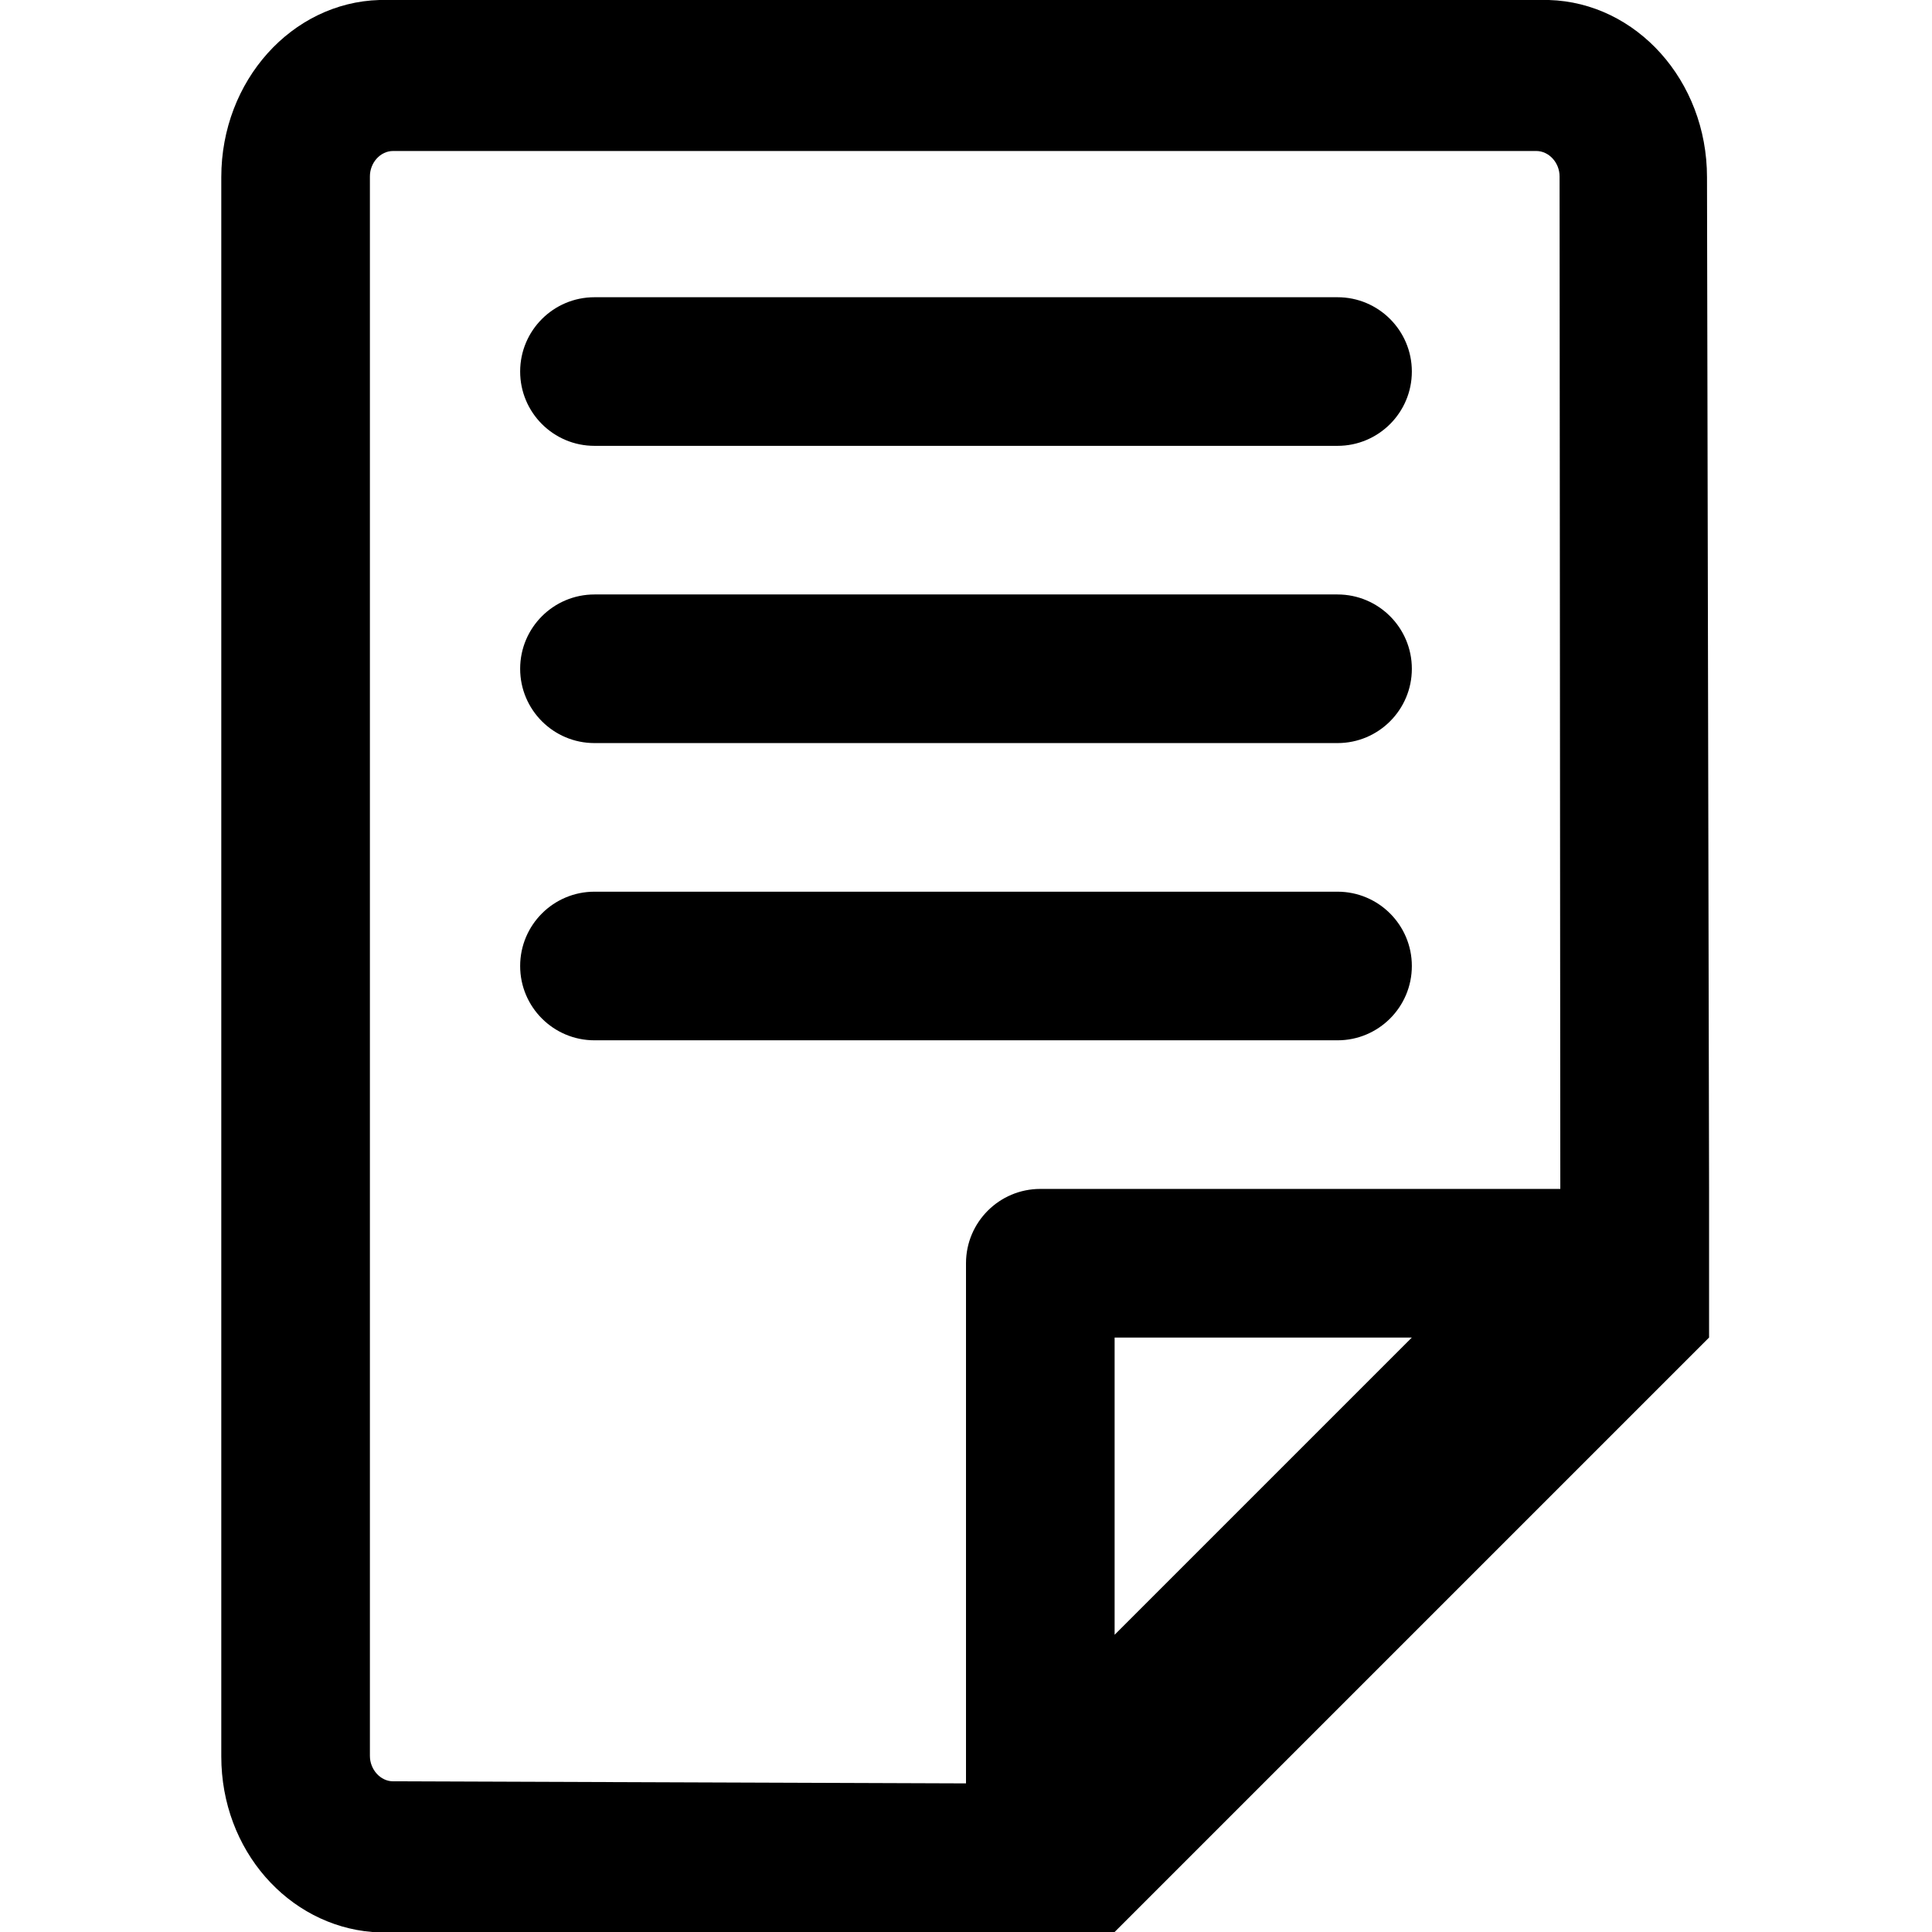
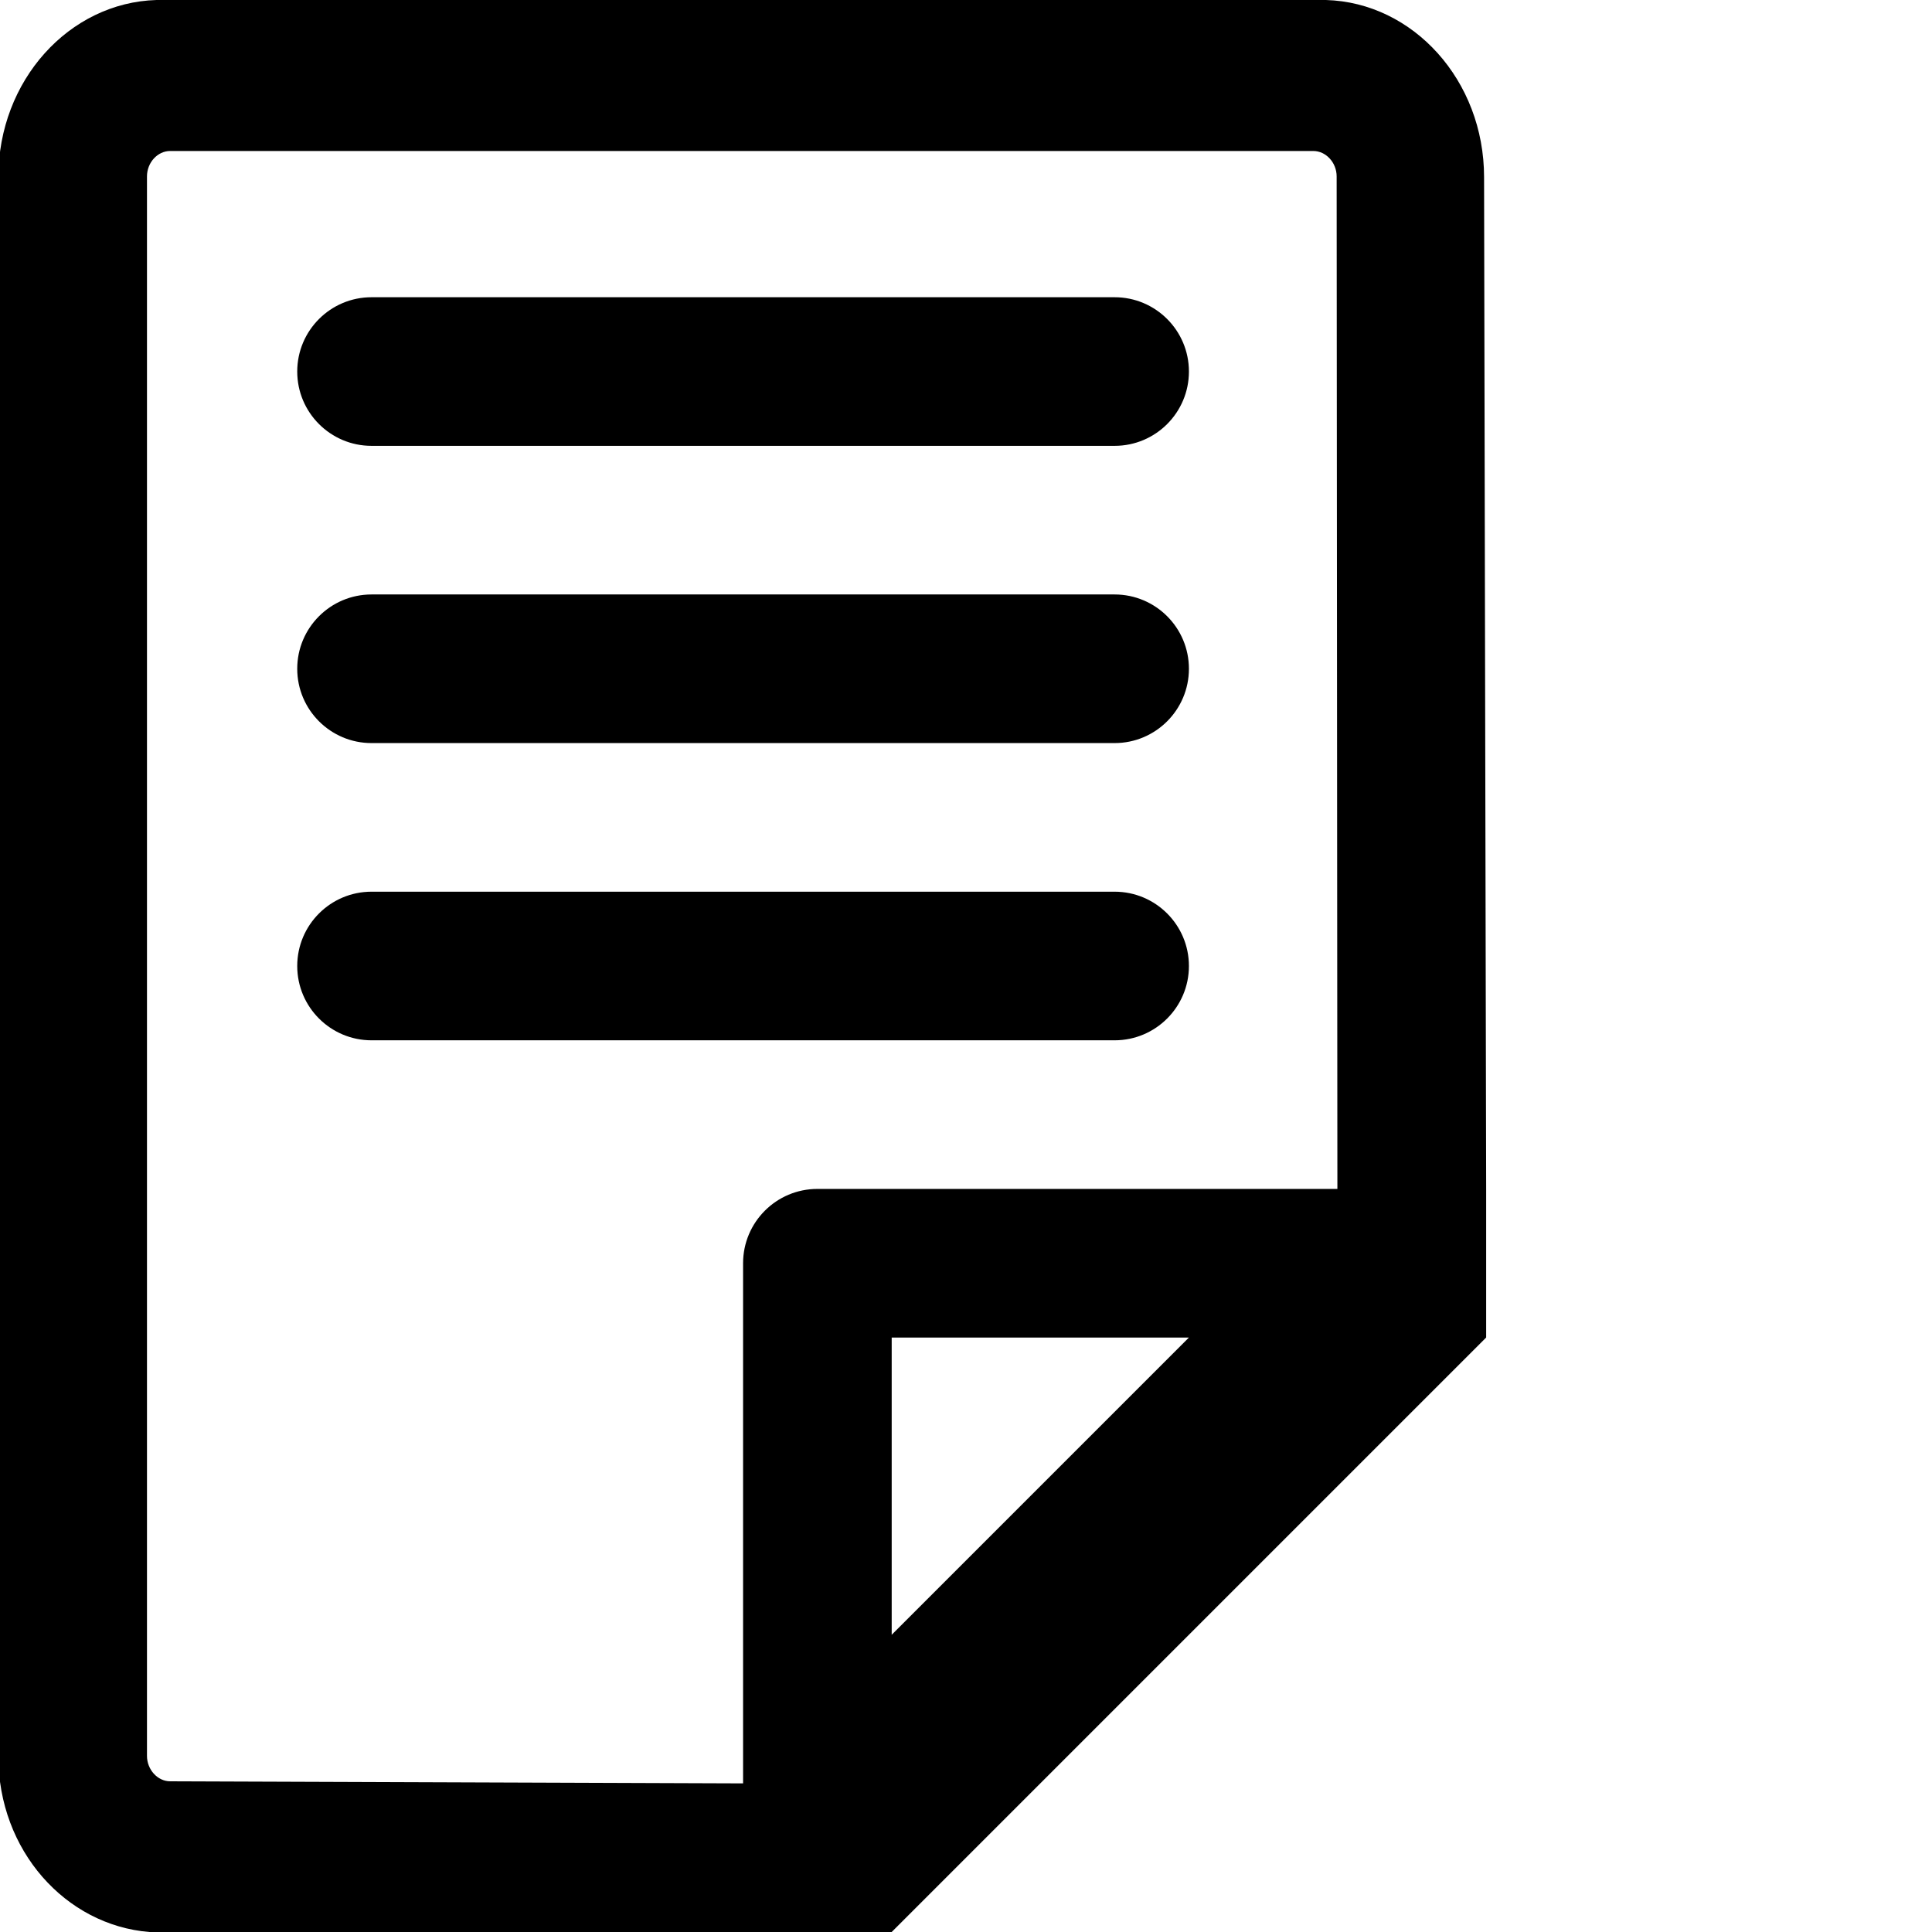
<svg xmlns="http://www.w3.org/2000/svg" preserveAspectRatio="xMidYMid" width="13" height="13" viewBox="0 0 13 13">
-   <defs>
-     <clipPath id="clip-path-1">
-       <rect x="-1660.5" y="-1518.5" width="3296" height="2238" />
-     </clipPath>
-   </defs>
-   <g clip-path="url(#clip-path-1)">
-     <path d="M-0.011,11.819 L-0.011,1.192 C-0.011,0.542 0.465,0.017 1.053,-0.000 L8.922,-0.000 C9.510,0.017 9.986,0.542 9.986,1.192 L10.000,8.000 L10.000,9.000 L6.000,13.000 L5.000,13.000 L1.005,13.000 C0.440,12.954 -0.011,12.450 -0.011,11.819 ZM6.000,11.000 L8.000,9.000 L6.000,9.000 L6.000,11.000 ZM5.000,12.000 L5.000,8.500 C5.000,8.224 5.224,8.000 5.500,8.000 L8.999,8.000 L8.994,1.187 C8.994,1.094 8.922,1.016 8.837,1.016 L1.145,1.016 C1.060,1.016 0.989,1.094 0.989,1.187 L0.989,11.815 C0.989,11.907 1.060,11.986 1.145,11.986 L5.000,12.000 ZM2.500,2.000 L7.500,2.000 C7.776,2.000 8.000,2.224 8.000,2.500 C8.000,2.776 7.776,3.000 7.500,3.000 L2.500,3.000 C2.224,3.000 2.000,2.776 2.000,2.500 C2.000,2.224 2.224,2.000 2.500,2.000 ZM2.500,4.000 L7.500,4.000 C7.776,4.000 8.000,4.224 8.000,4.500 C8.000,4.776 7.776,5.000 7.500,5.000 L2.500,5.000 C2.224,5.000 2.000,4.776 2.000,4.500 C2.000,4.224 2.224,4.000 2.500,4.000 ZM2.500,6.000 L7.500,6.000 C7.776,6.000 8.000,6.224 8.000,6.500 C8.000,6.776 7.776,7.000 7.500,7.000 L2.500,7.000 C2.224,7.000 2.000,6.776 2.000,6.500 C2.000,6.224 2.224,6.000 2.500,6.000 Z" transform="translate(1.5)" />
-   </g>
+   <path d="M-0.011,11.819 L-0.011,1.192 C-0.011,0.542 0.465,0.017 1.053,-0.000 L8.922,-0.000 C9.510,0.017 9.986,0.542 9.986,1.192 L10.000,8.000 L10.000,9.000 L6.000,13.000 L5.000,13.000 L1.005,13.000 C0.440,12.954 -0.011,12.450 -0.011,11.819 ZM6.000,11.000 L8.000,9.000 L6.000,9.000 L6.000,11.000 ZM5.000,12.000 L5.000,8.500 C5.000,8.224 5.224,8.000 5.500,8.000 L8.999,8.000 L8.994,1.187 C8.994,1.094 8.922,1.016 8.837,1.016 L1.145,1.016 C1.060,1.016 0.989,1.094 0.989,1.187 L0.989,11.815 C0.989,11.907 1.060,11.986 1.145,11.986 L5.000,12.000 ZM2.500,2.000 L7.500,2.000 C7.776,2.000 8.000,2.224 8.000,2.500 C8.000,2.776 7.776,3.000 7.500,3.000 L2.500,3.000 C2.224,3.000 2.000,2.776 2.000,2.500 C2.000,2.224 2.224,2.000 2.500,2.000 ZM2.500,4.000 L7.500,4.000 C7.776,4.000 8.000,4.224 8.000,4.500 C8.000,4.776 7.776,5.000 7.500,5.000 L2.500,5.000 C2.224,5.000 2.000,4.776 2.000,4.500 C2.000,4.224 2.224,4.000 2.500,4.000 ZM2.500,6.000 L7.500,6.000 C7.776,6.000 8.000,6.224 8.000,6.500 C8.000,6.776 7.776,7.000 7.500,7.000 L2.500,7.000 C2.224,7.000 2.000,6.776 2.000,6.500 C2.000,6.224 2.224,6.000 2.500,6.000 Z" />
</svg>
